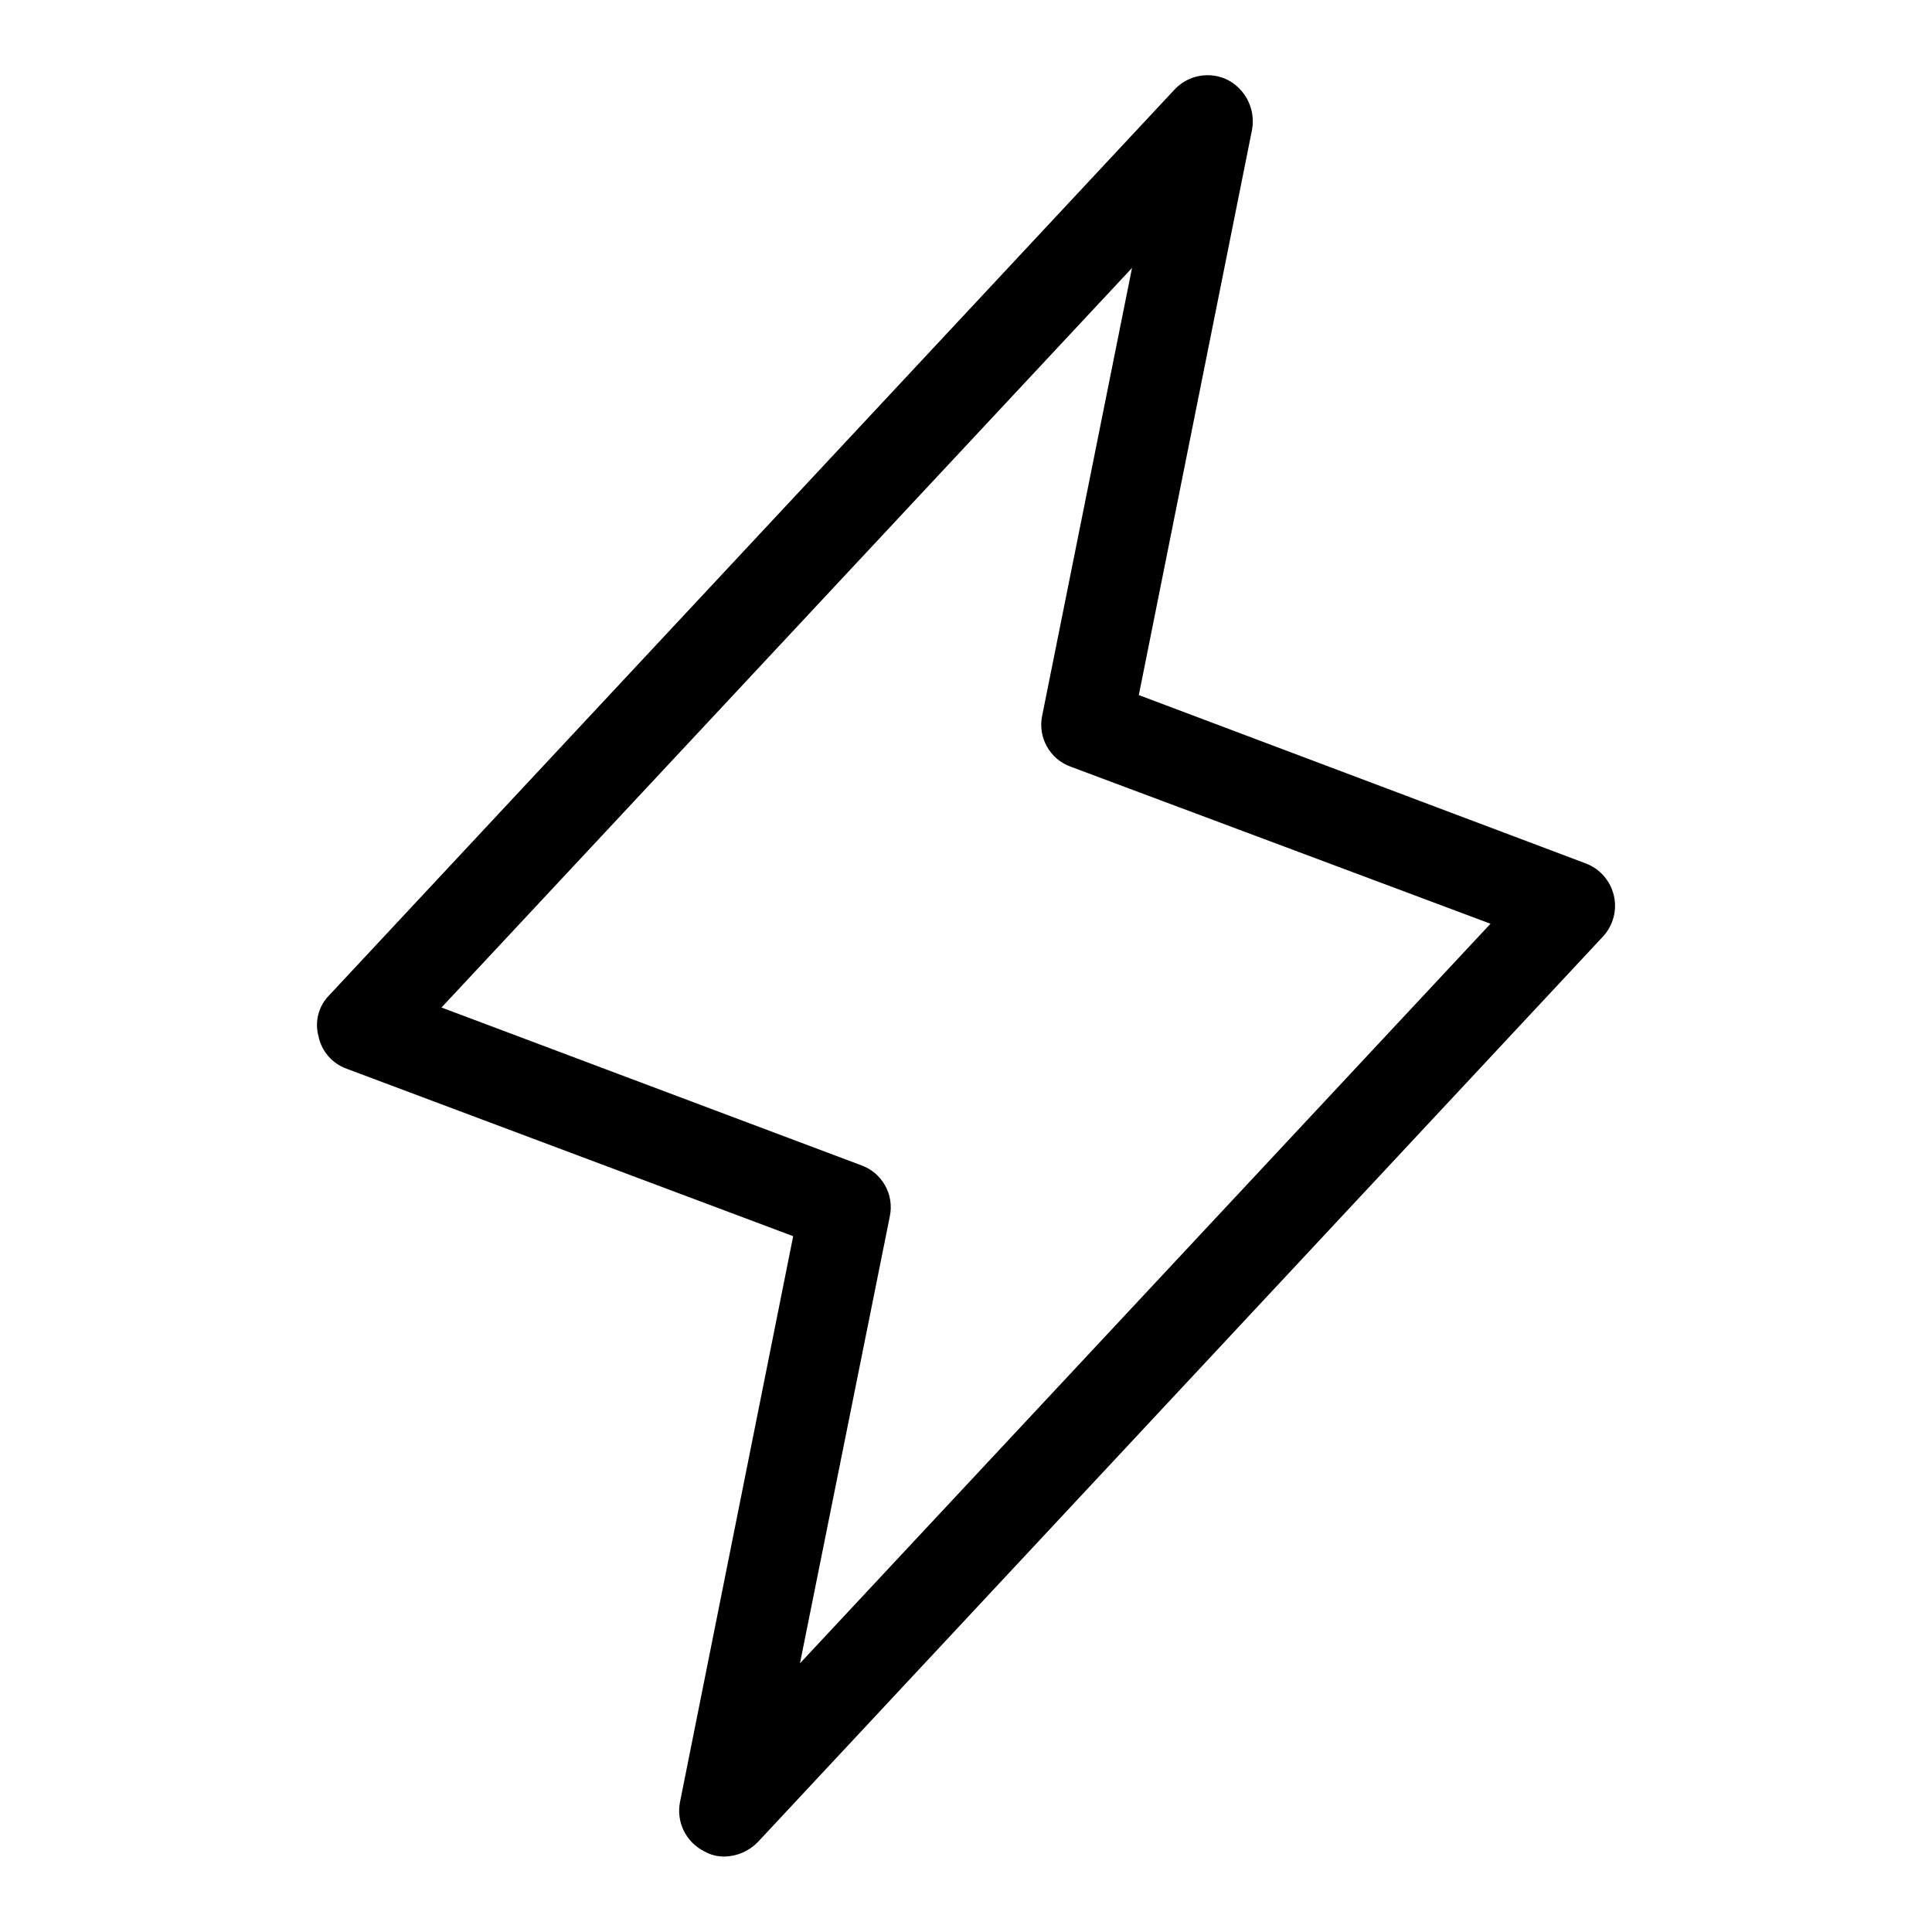
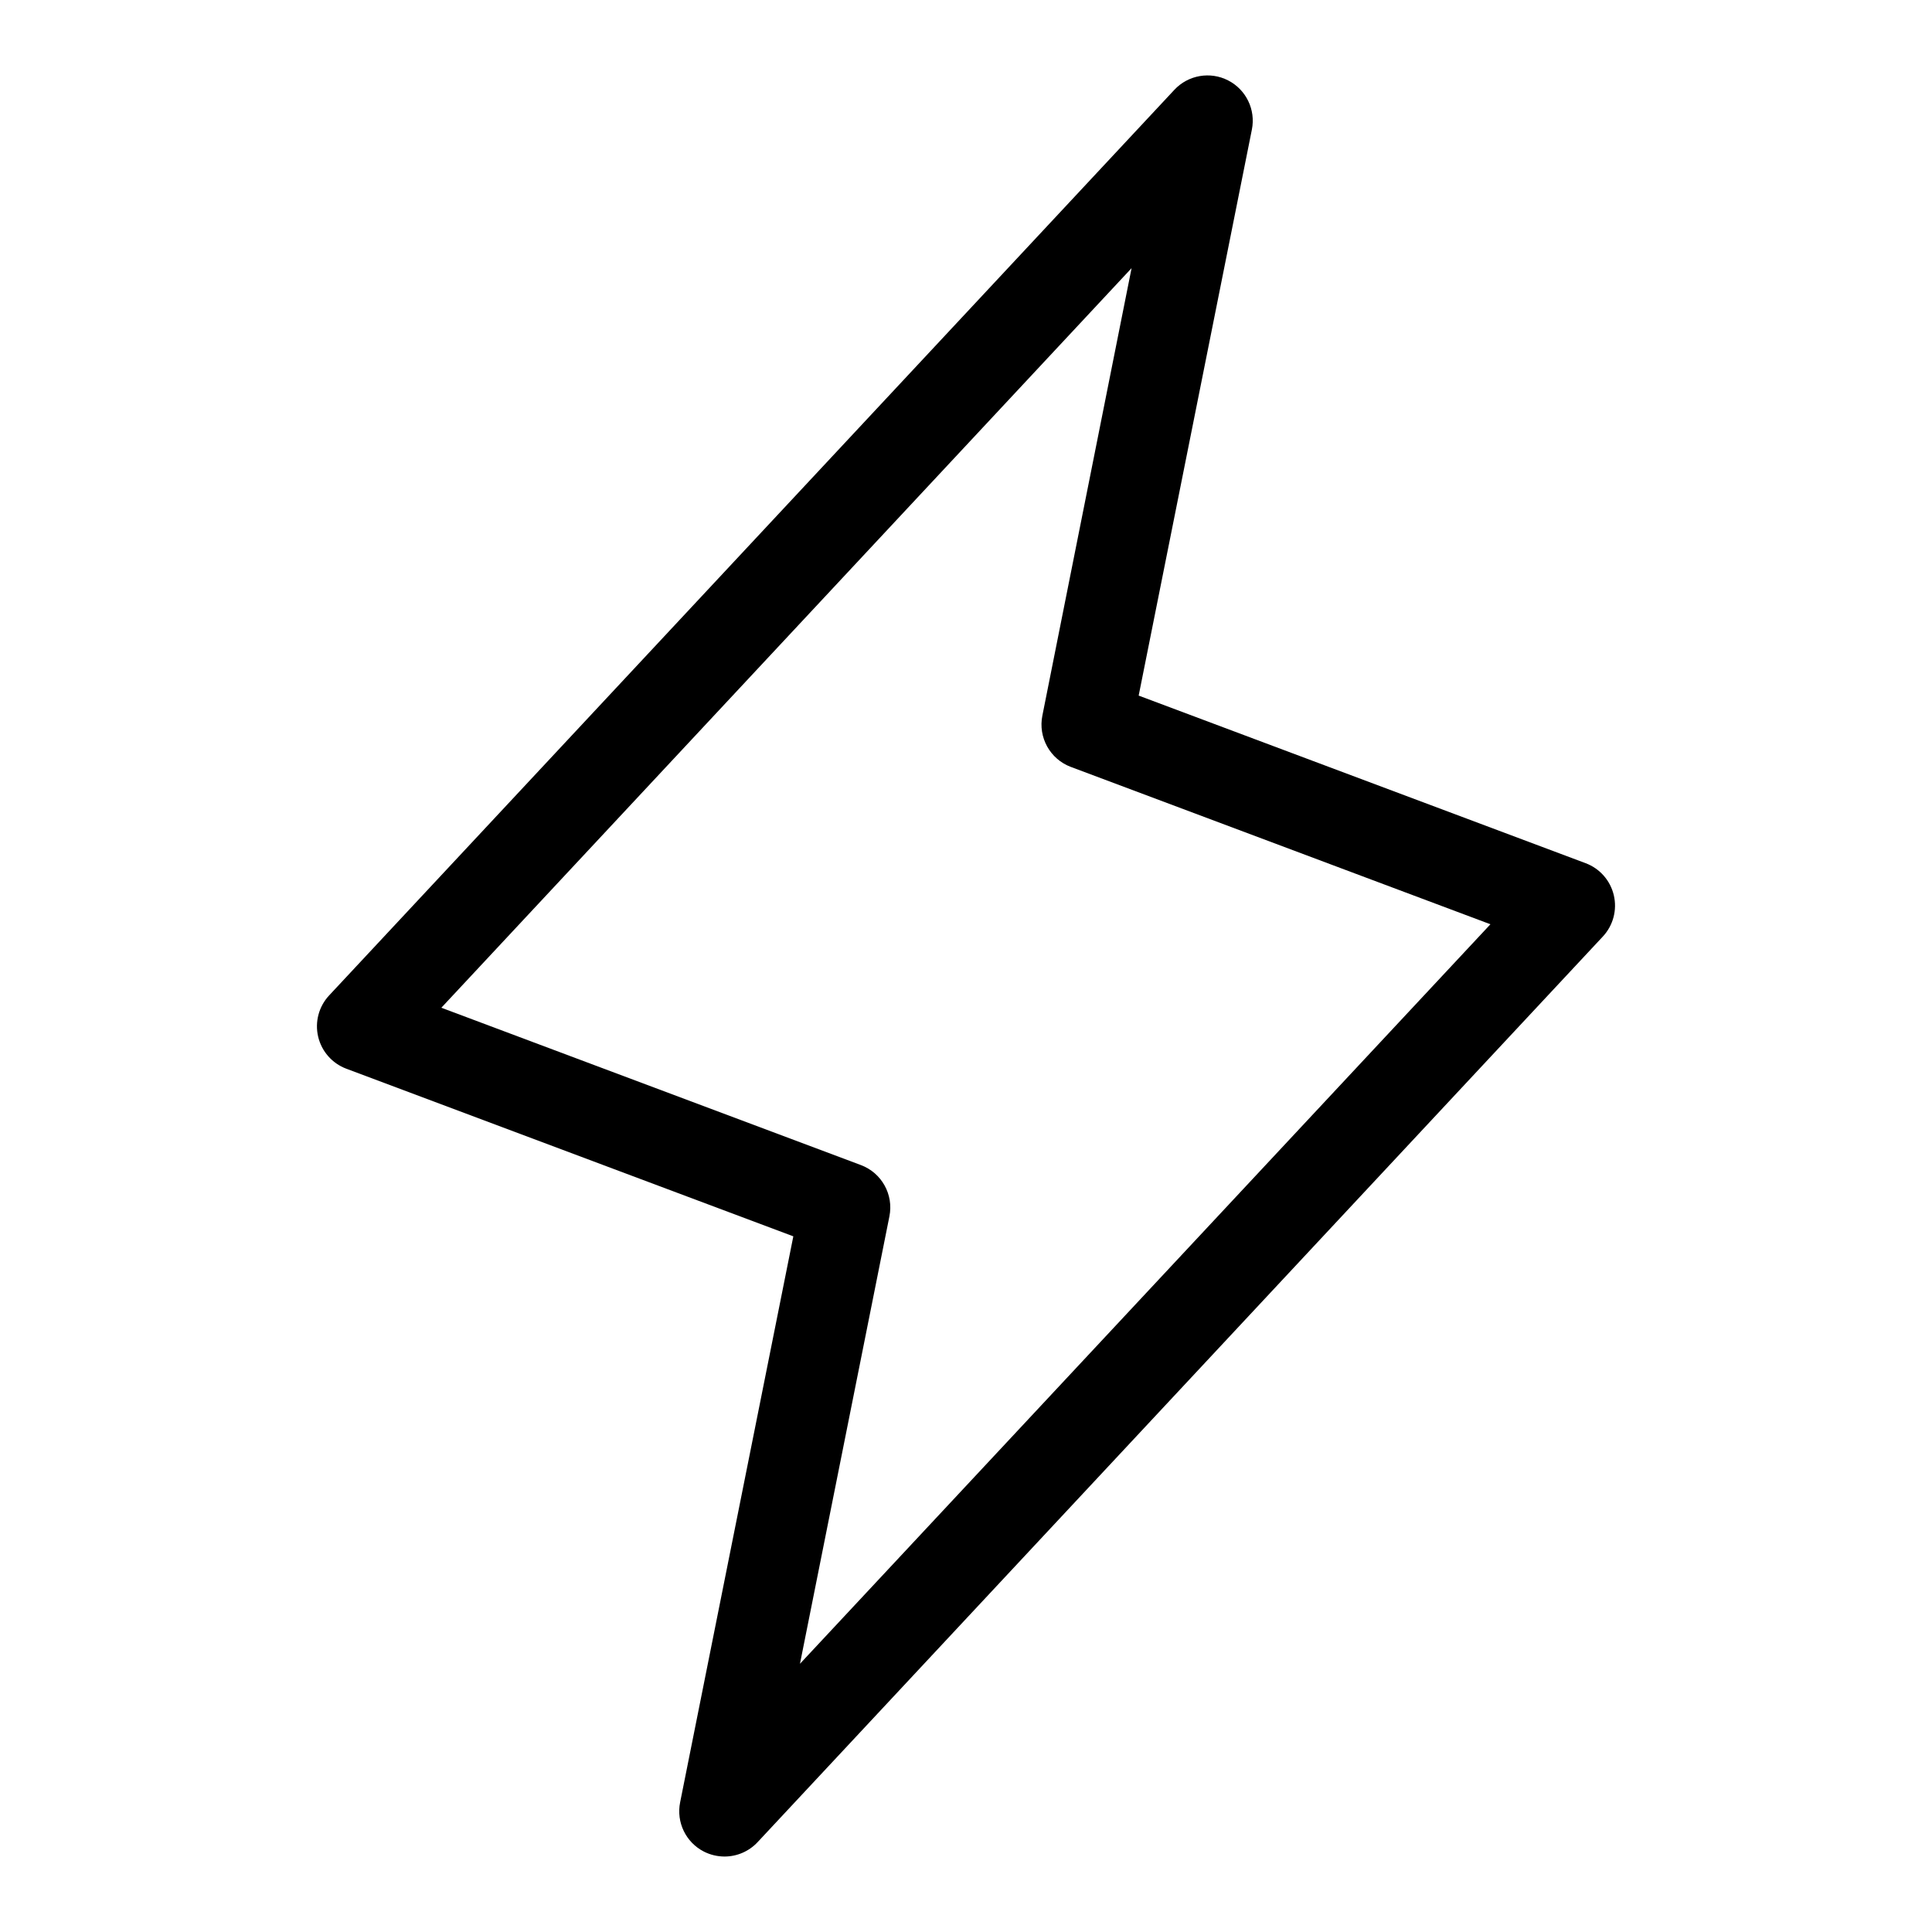
<svg xmlns="http://www.w3.org/2000/svg" viewbox="0 0 256 256" class="phosphor-svg" height="256px" width="256px" fill="currentColor" style="vertical-align:-0.25em;">
-   <path d="M96,246a5.2,5.2,0,0,1-2.7-.7,6,6,0,0,1-3.2-6.5l15-75L45.9,141.6a5.8,5.8,0,0,1-3.7-4.3,5.6,5.6,0,0,1,1.4-5.4l112-120a6,6,0,0,1,7.1-1.3,6.2,6.2,0,0,1,3.2,6.6l-15,74.9,59.2,22.3a6,6,0,0,1,2.3,9.7l-112,120A6.3,6.3,0,0,1,96,246ZM58.5,133.5l55.6,20.9a5.9,5.9,0,0,1,3.8,6.8L106,220.4l91.5-98-55.6-20.8a5.9,5.9,0,0,1-3.8-6.8L150,35.5Z" />
+   <path d="M213.84,118.63a6,6,0,0,0-3.73-4.25L150.88,92.17l15-75a6,6,0,0,0-10.27-5.27l-112,120a6,6,0,0,0,2.28,9.71l59.23,22.21-15,75a6,6,0,0,0,3.14,6.52A6.07,6.07,0,0,0,96,246a6,6,0,0,0,4.39-1.91l112-120A6,6,0,0,0,213.84,118.63ZM106,220.46l11.85-59.28a6,6,0,0,0-3.77-6.8l-55.6-20.85,91.46-98L138.12,94.82a6,6,0,0,0,3.77,6.8l55.6,20.85Z" />
</svg>
